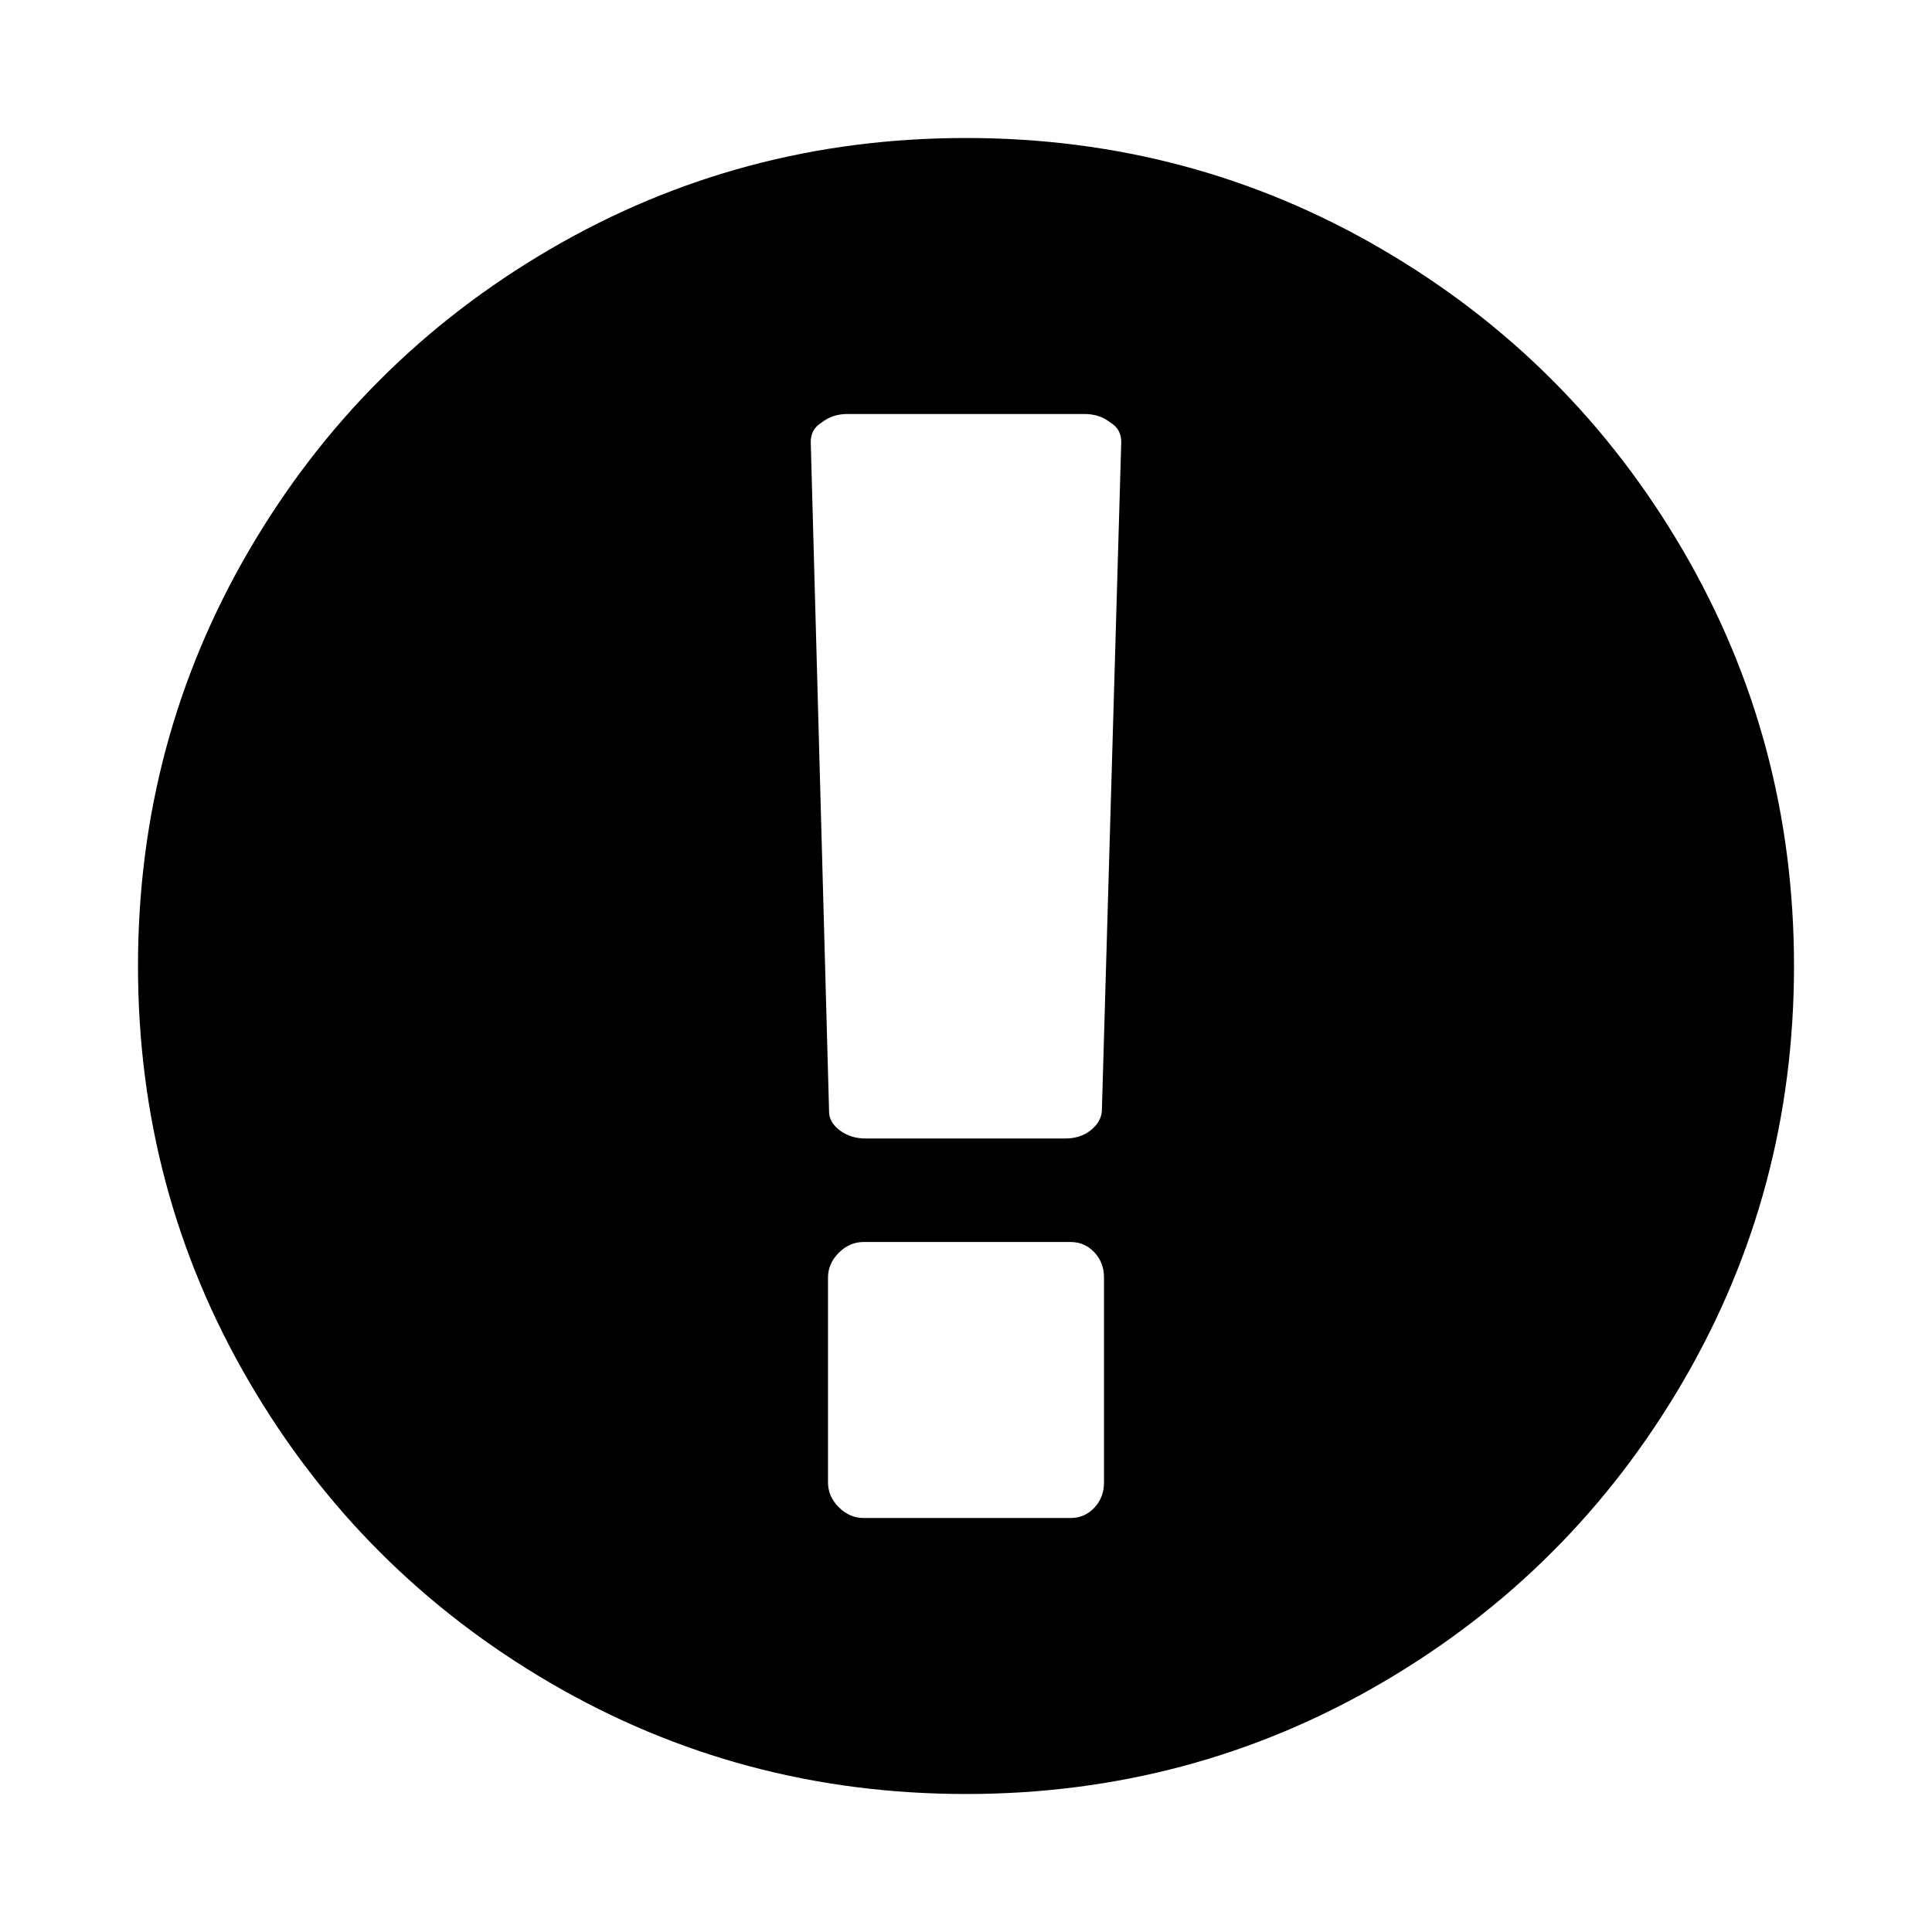
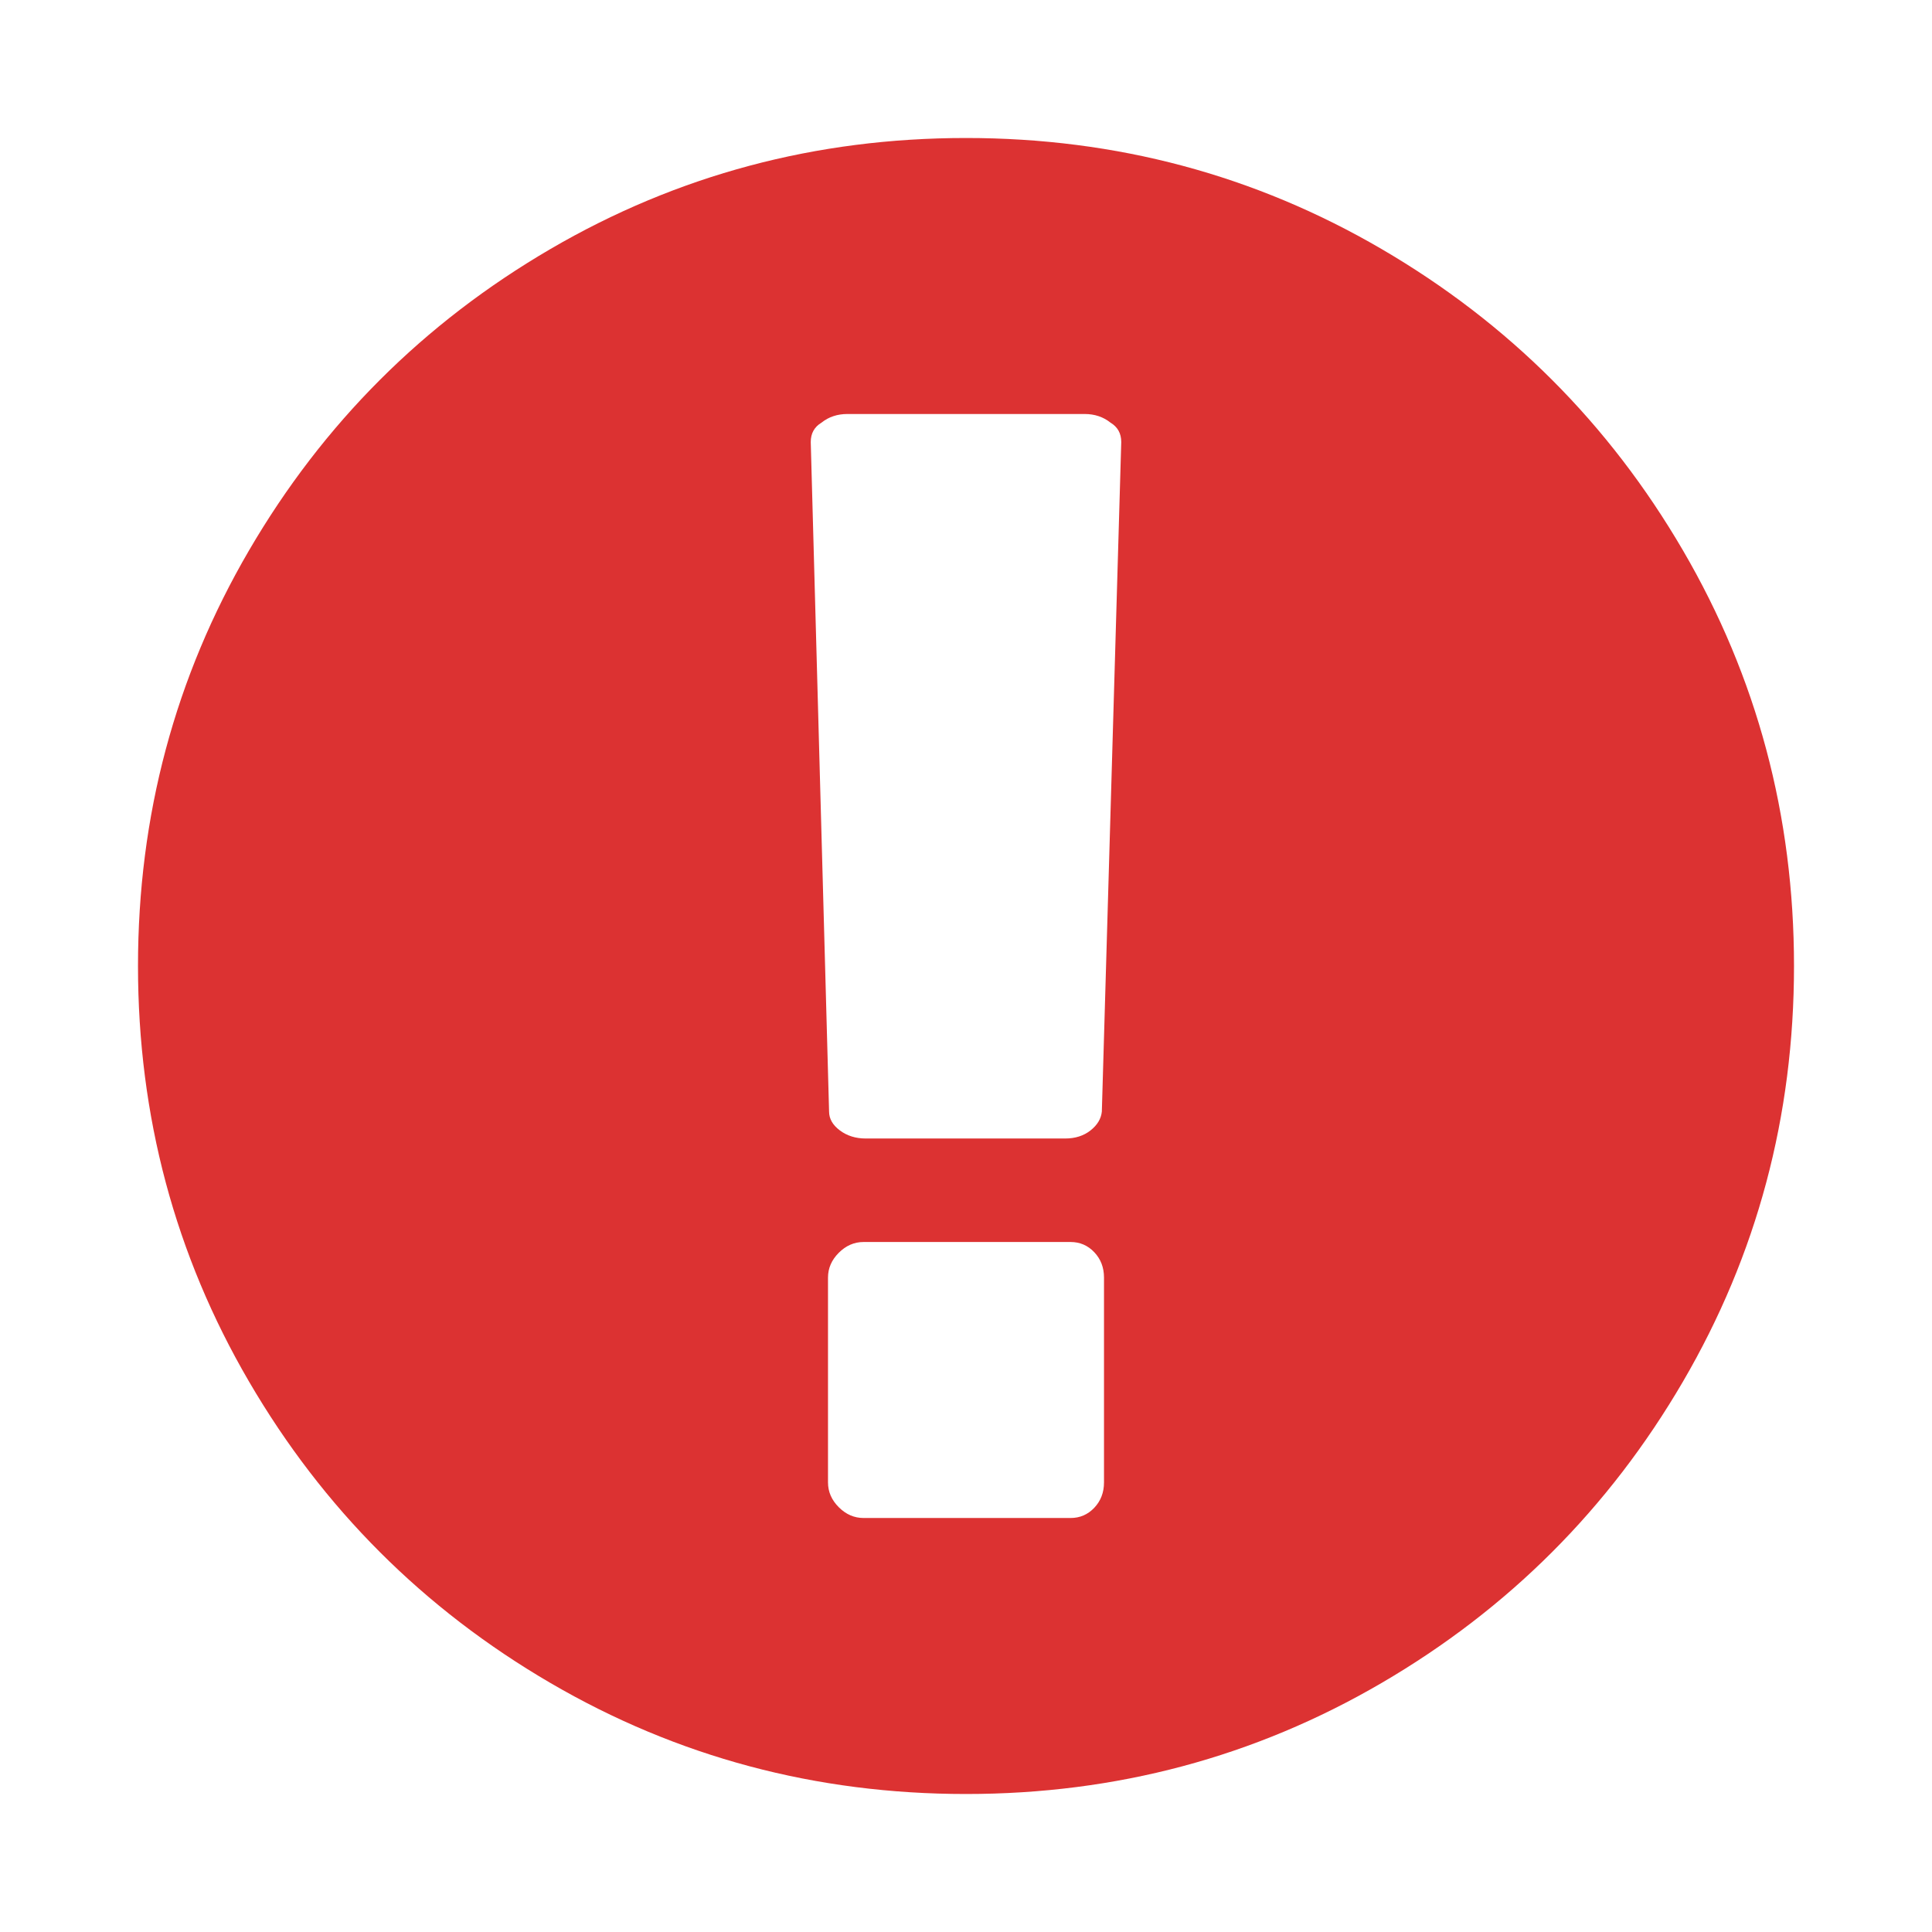
- <svg xmlns="http://www.w3.org/2000/svg" width="1792" height="1792" viewBox="0 0 1792 1792">
+ <svg xmlns="http://www.w3.org/2000/svg" width="1792" height="1792" fill="#dc3232" viewBox="0 0 1792 1792">
  <path d="M896 128q209 0 385.5 103t279.5 279.5 103 385.5-103 385.5-279.5 279.5-385.5 103-385.5-103-279.5-279.5-103-385.5 103-385.5 279.5-279.5 385.5-103zm128 1247v-190q0-14-9-23.5t-22-9.5h-192q-13 0-23 10t-10 23v190q0 13 10 23t23 10h192q13 0 22-9.5t9-23.5zm-2-344l18-621q0-12-10-18-10-8-24-8h-220q-14 0-24 8-10 6-10 18l17 621q0 10 10 17.5t24 7.5h185q14 0 23.5-7.5t10.5-17.5z" />
</svg>
